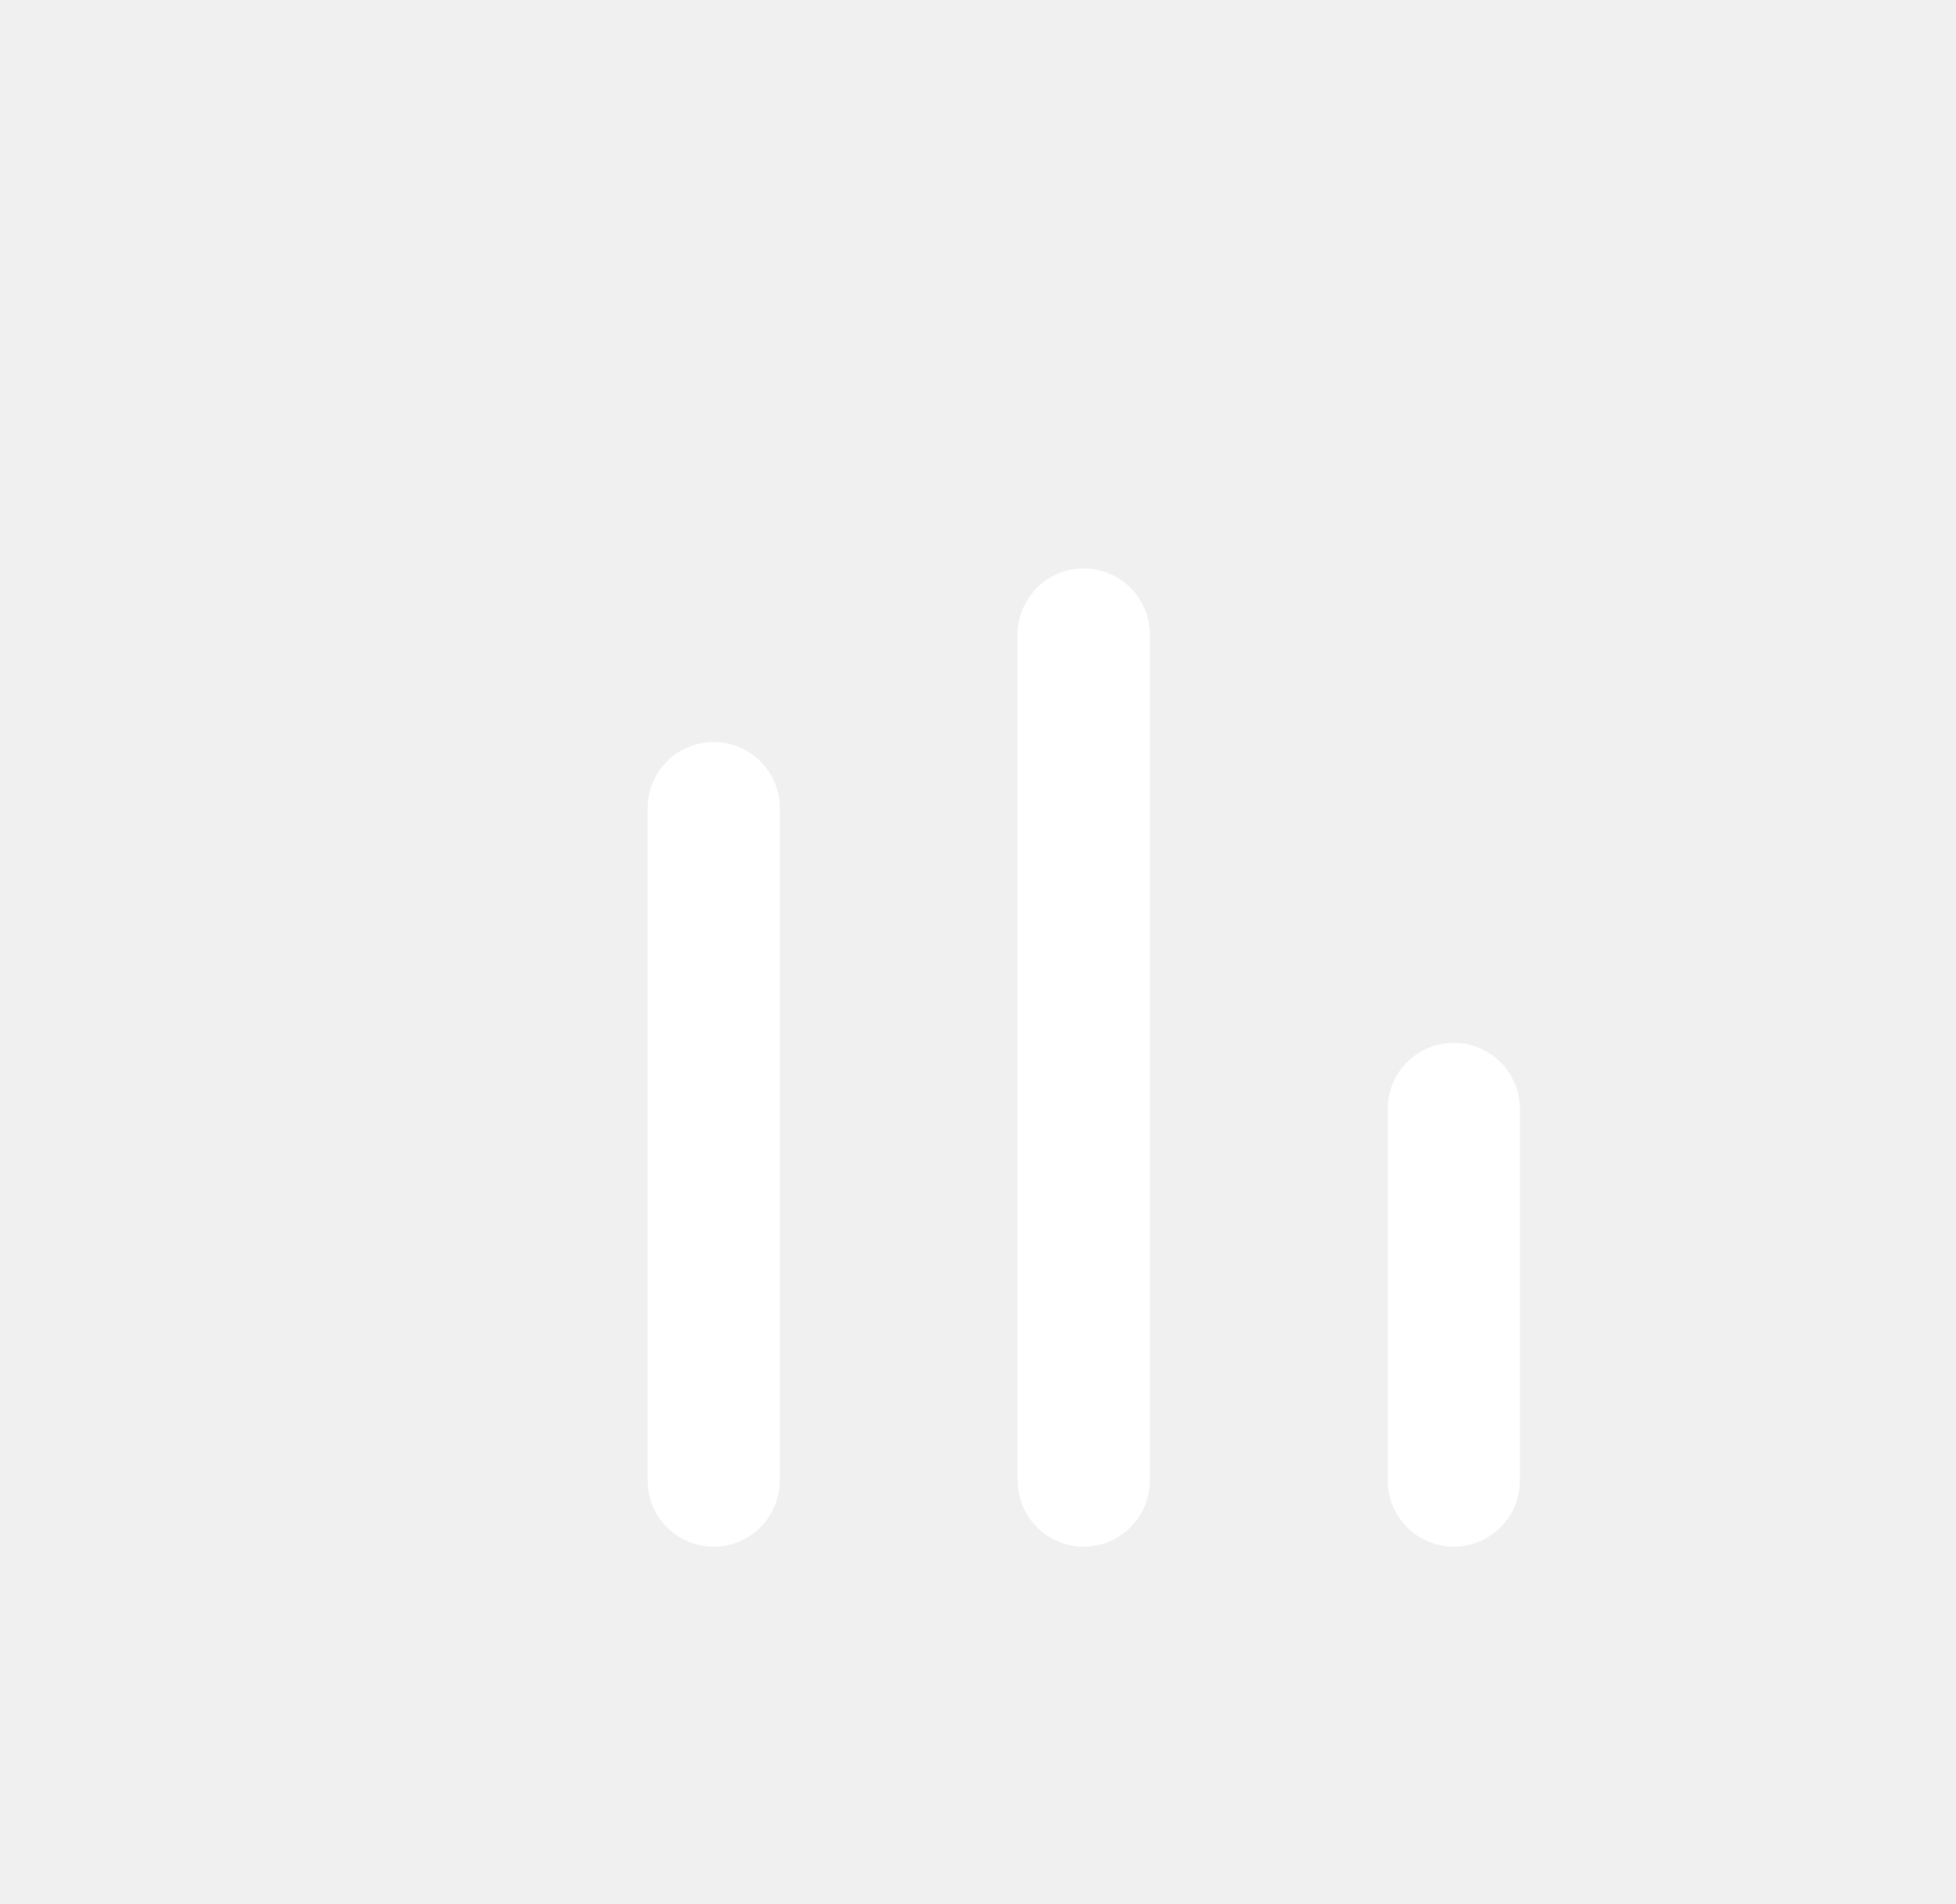
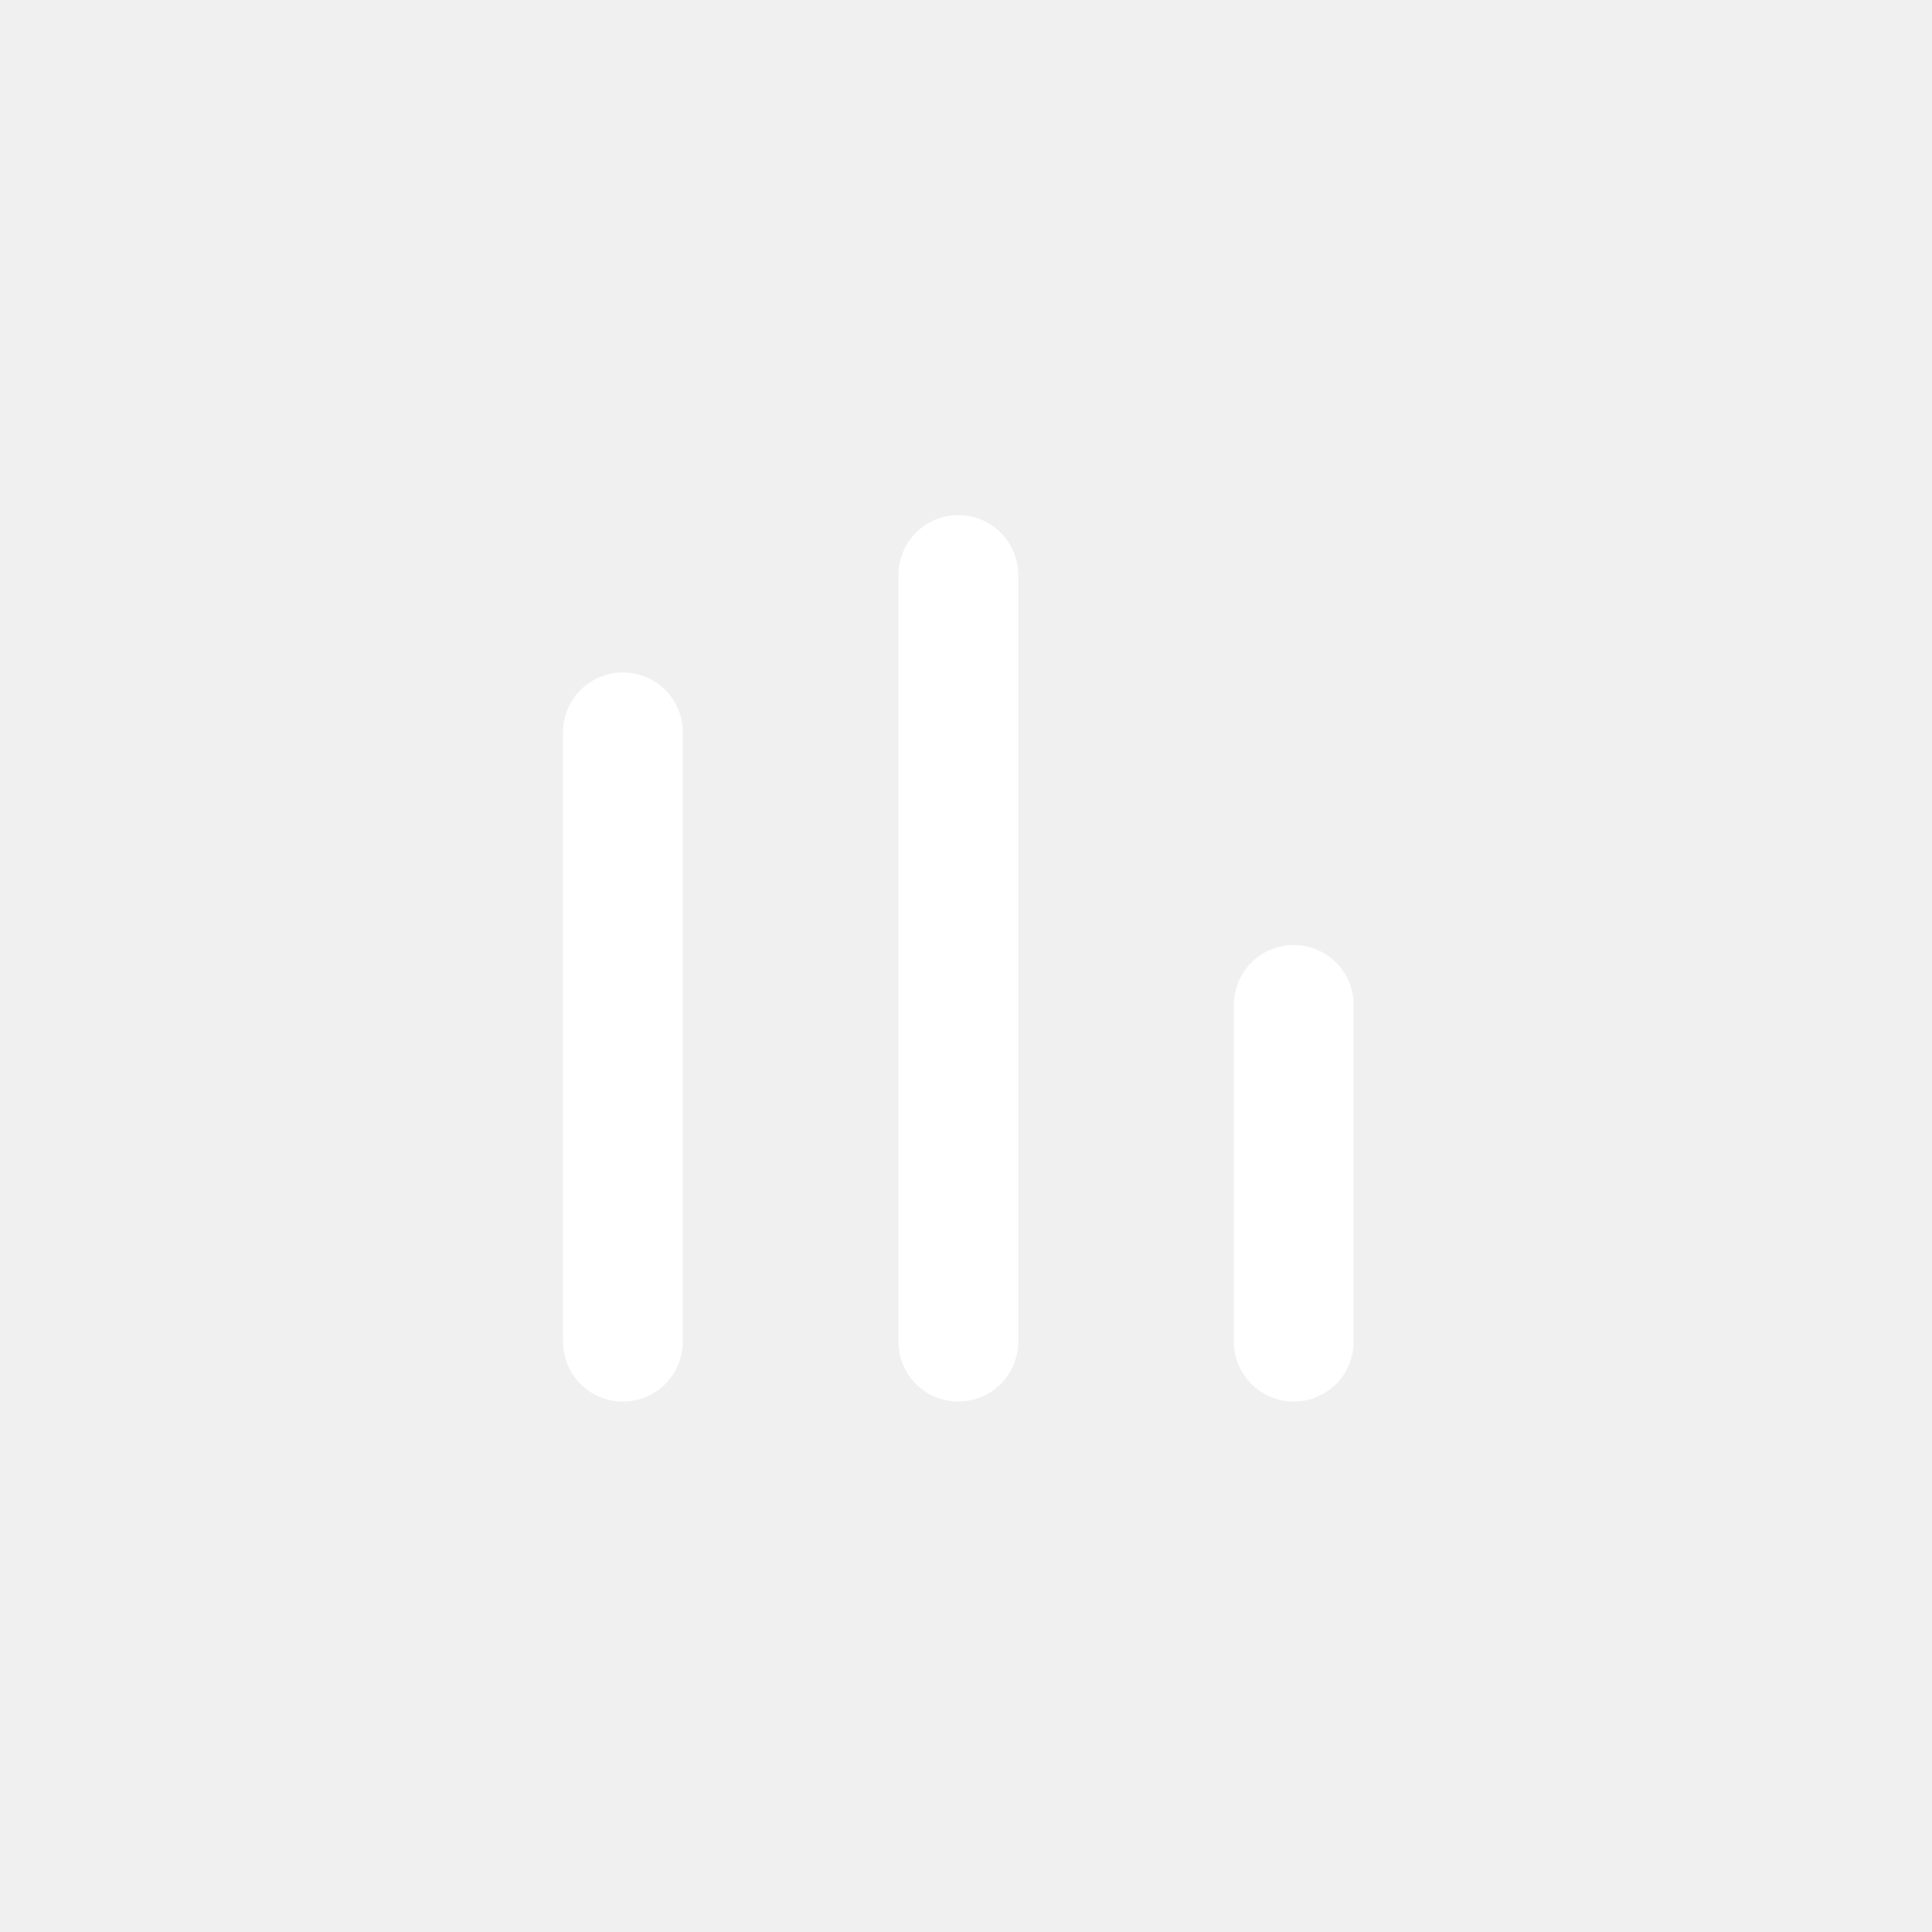
- <svg xmlns="http://www.w3.org/2000/svg" width="37" height="36" viewBox="0 0 37 36" fill="none">
-   <path d="M13.5 15.283L13.5 28M20.5 28L20.5 12M27.5 28L27.5 20.972" stroke="white" stroke-width="2.5" stroke-linecap="round" />
+ <svg xmlns="http://www.w3.org/2000/svg" width="36" height="36" viewBox="0 0 36 36" fill="none">
+   <path d="M11.607 13.646L11.607 25M17.857 25L17.857 10.714M24.107 25L24.107 18.725" stroke="white" stroke-width="2.232" stroke-linecap="round" />
</svg>
